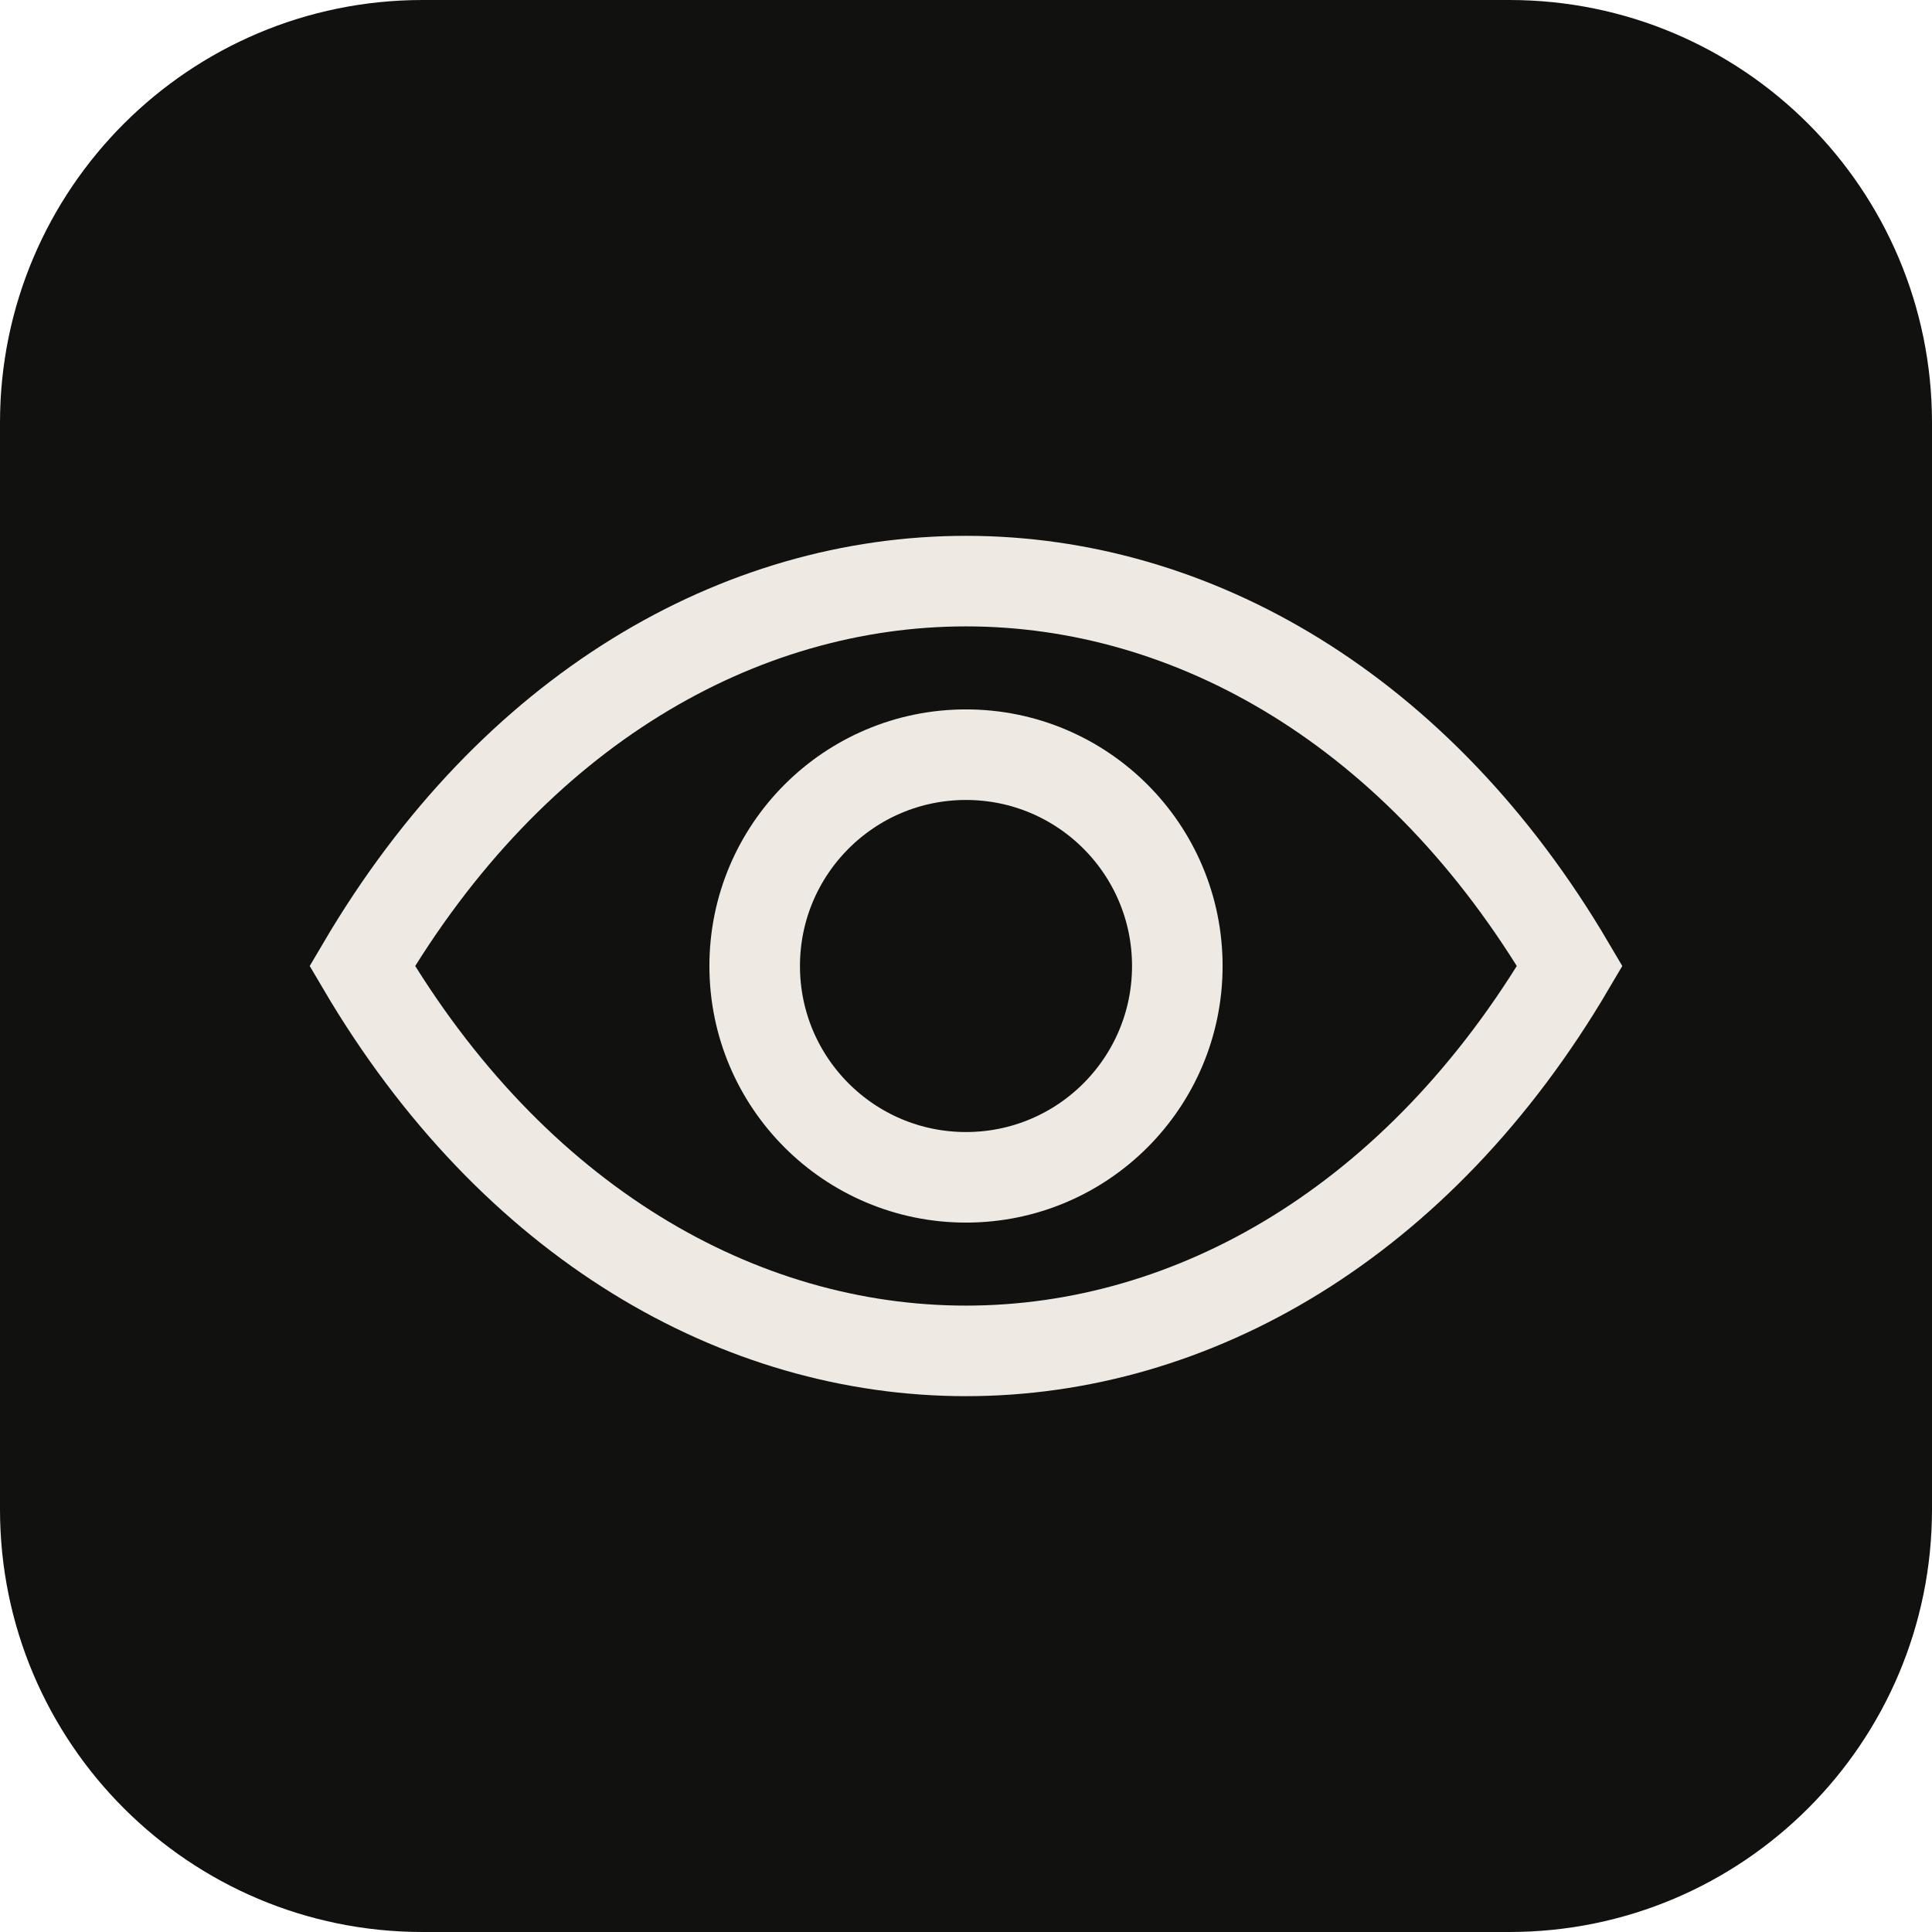
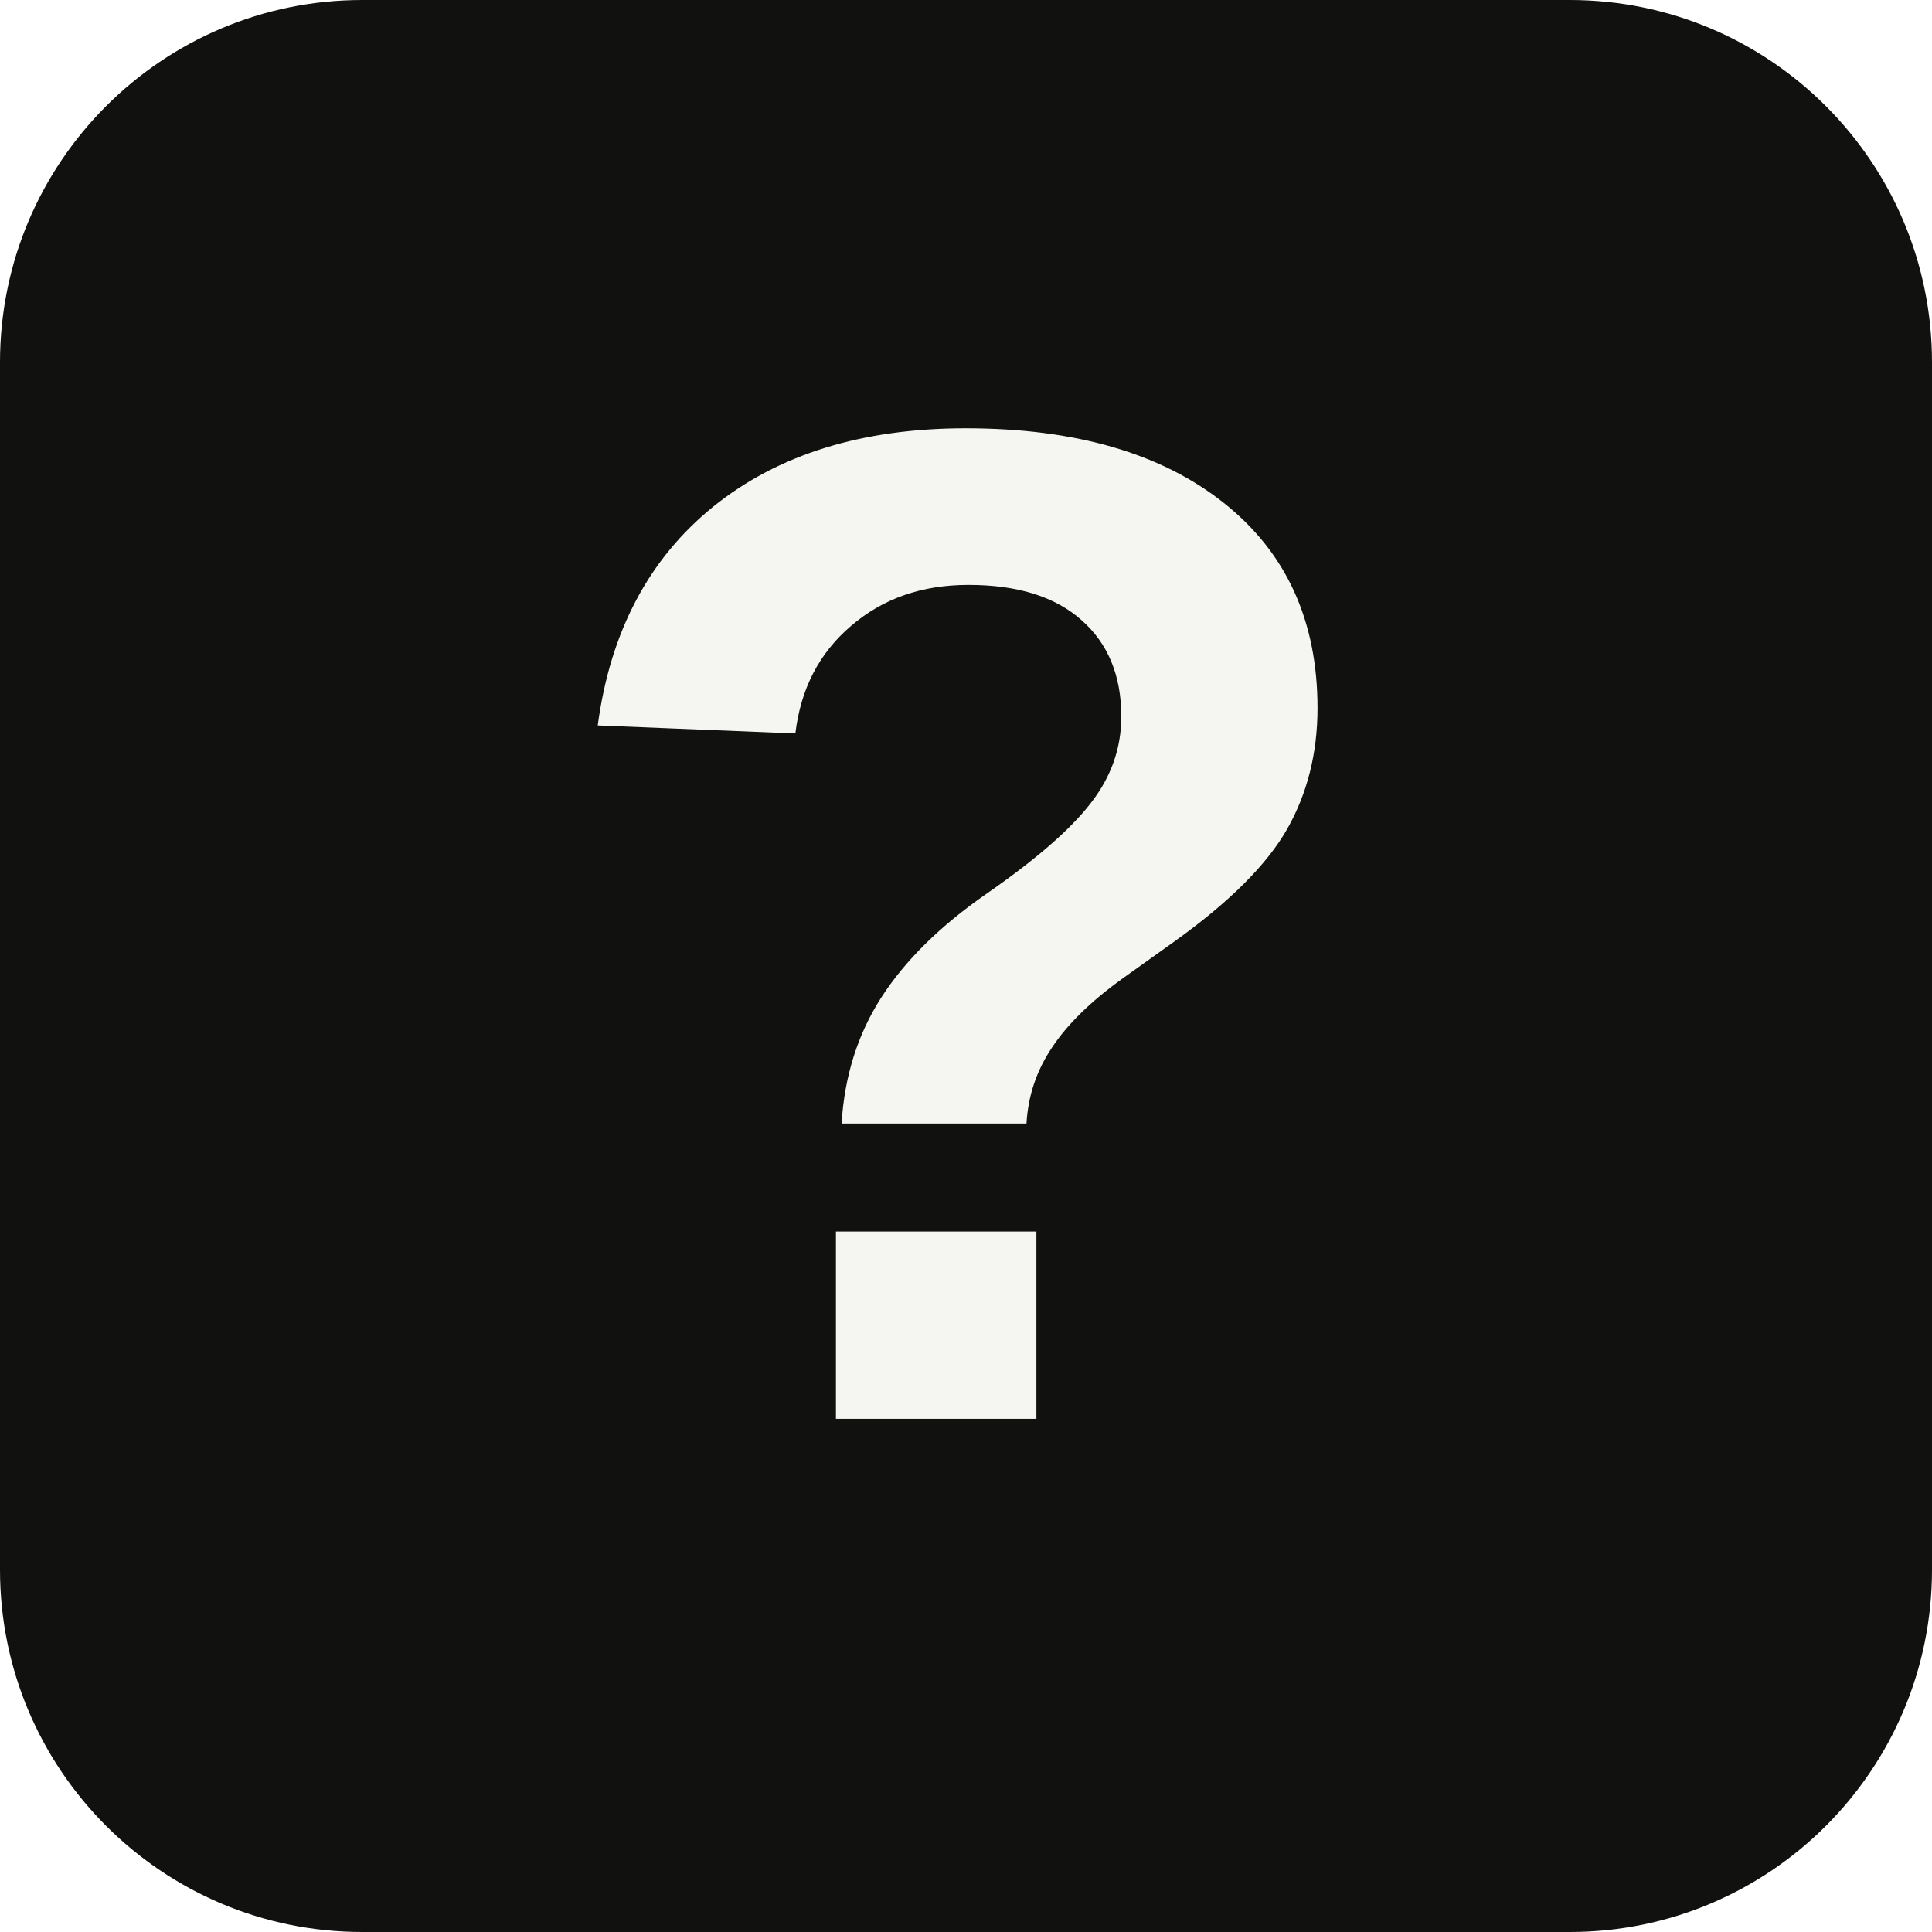
<svg xmlns="http://www.w3.org/2000/svg" viewBox="0 0 64 64">
-   <rect width="64" height="64" rx="14" fill="#111110" />
-   <path d="M12 32c10-17 30-17 40 0-10 17-30 17-40 0Z" fill="none" stroke="#eeeae3" stroke-width="3" />
-   <circle cx="32" cy="32" r="7" fill="none" stroke="#eeeae3" stroke-width="3" />
+   <rect width="64" height="64" rx="12" fill="#111110" />
+   <text x="32" y="47" text-anchor="middle" font-family="Arial,sans-serif" font-size="47" font-weight="900" fill="#f5f5f2">?</text>
</svg>
